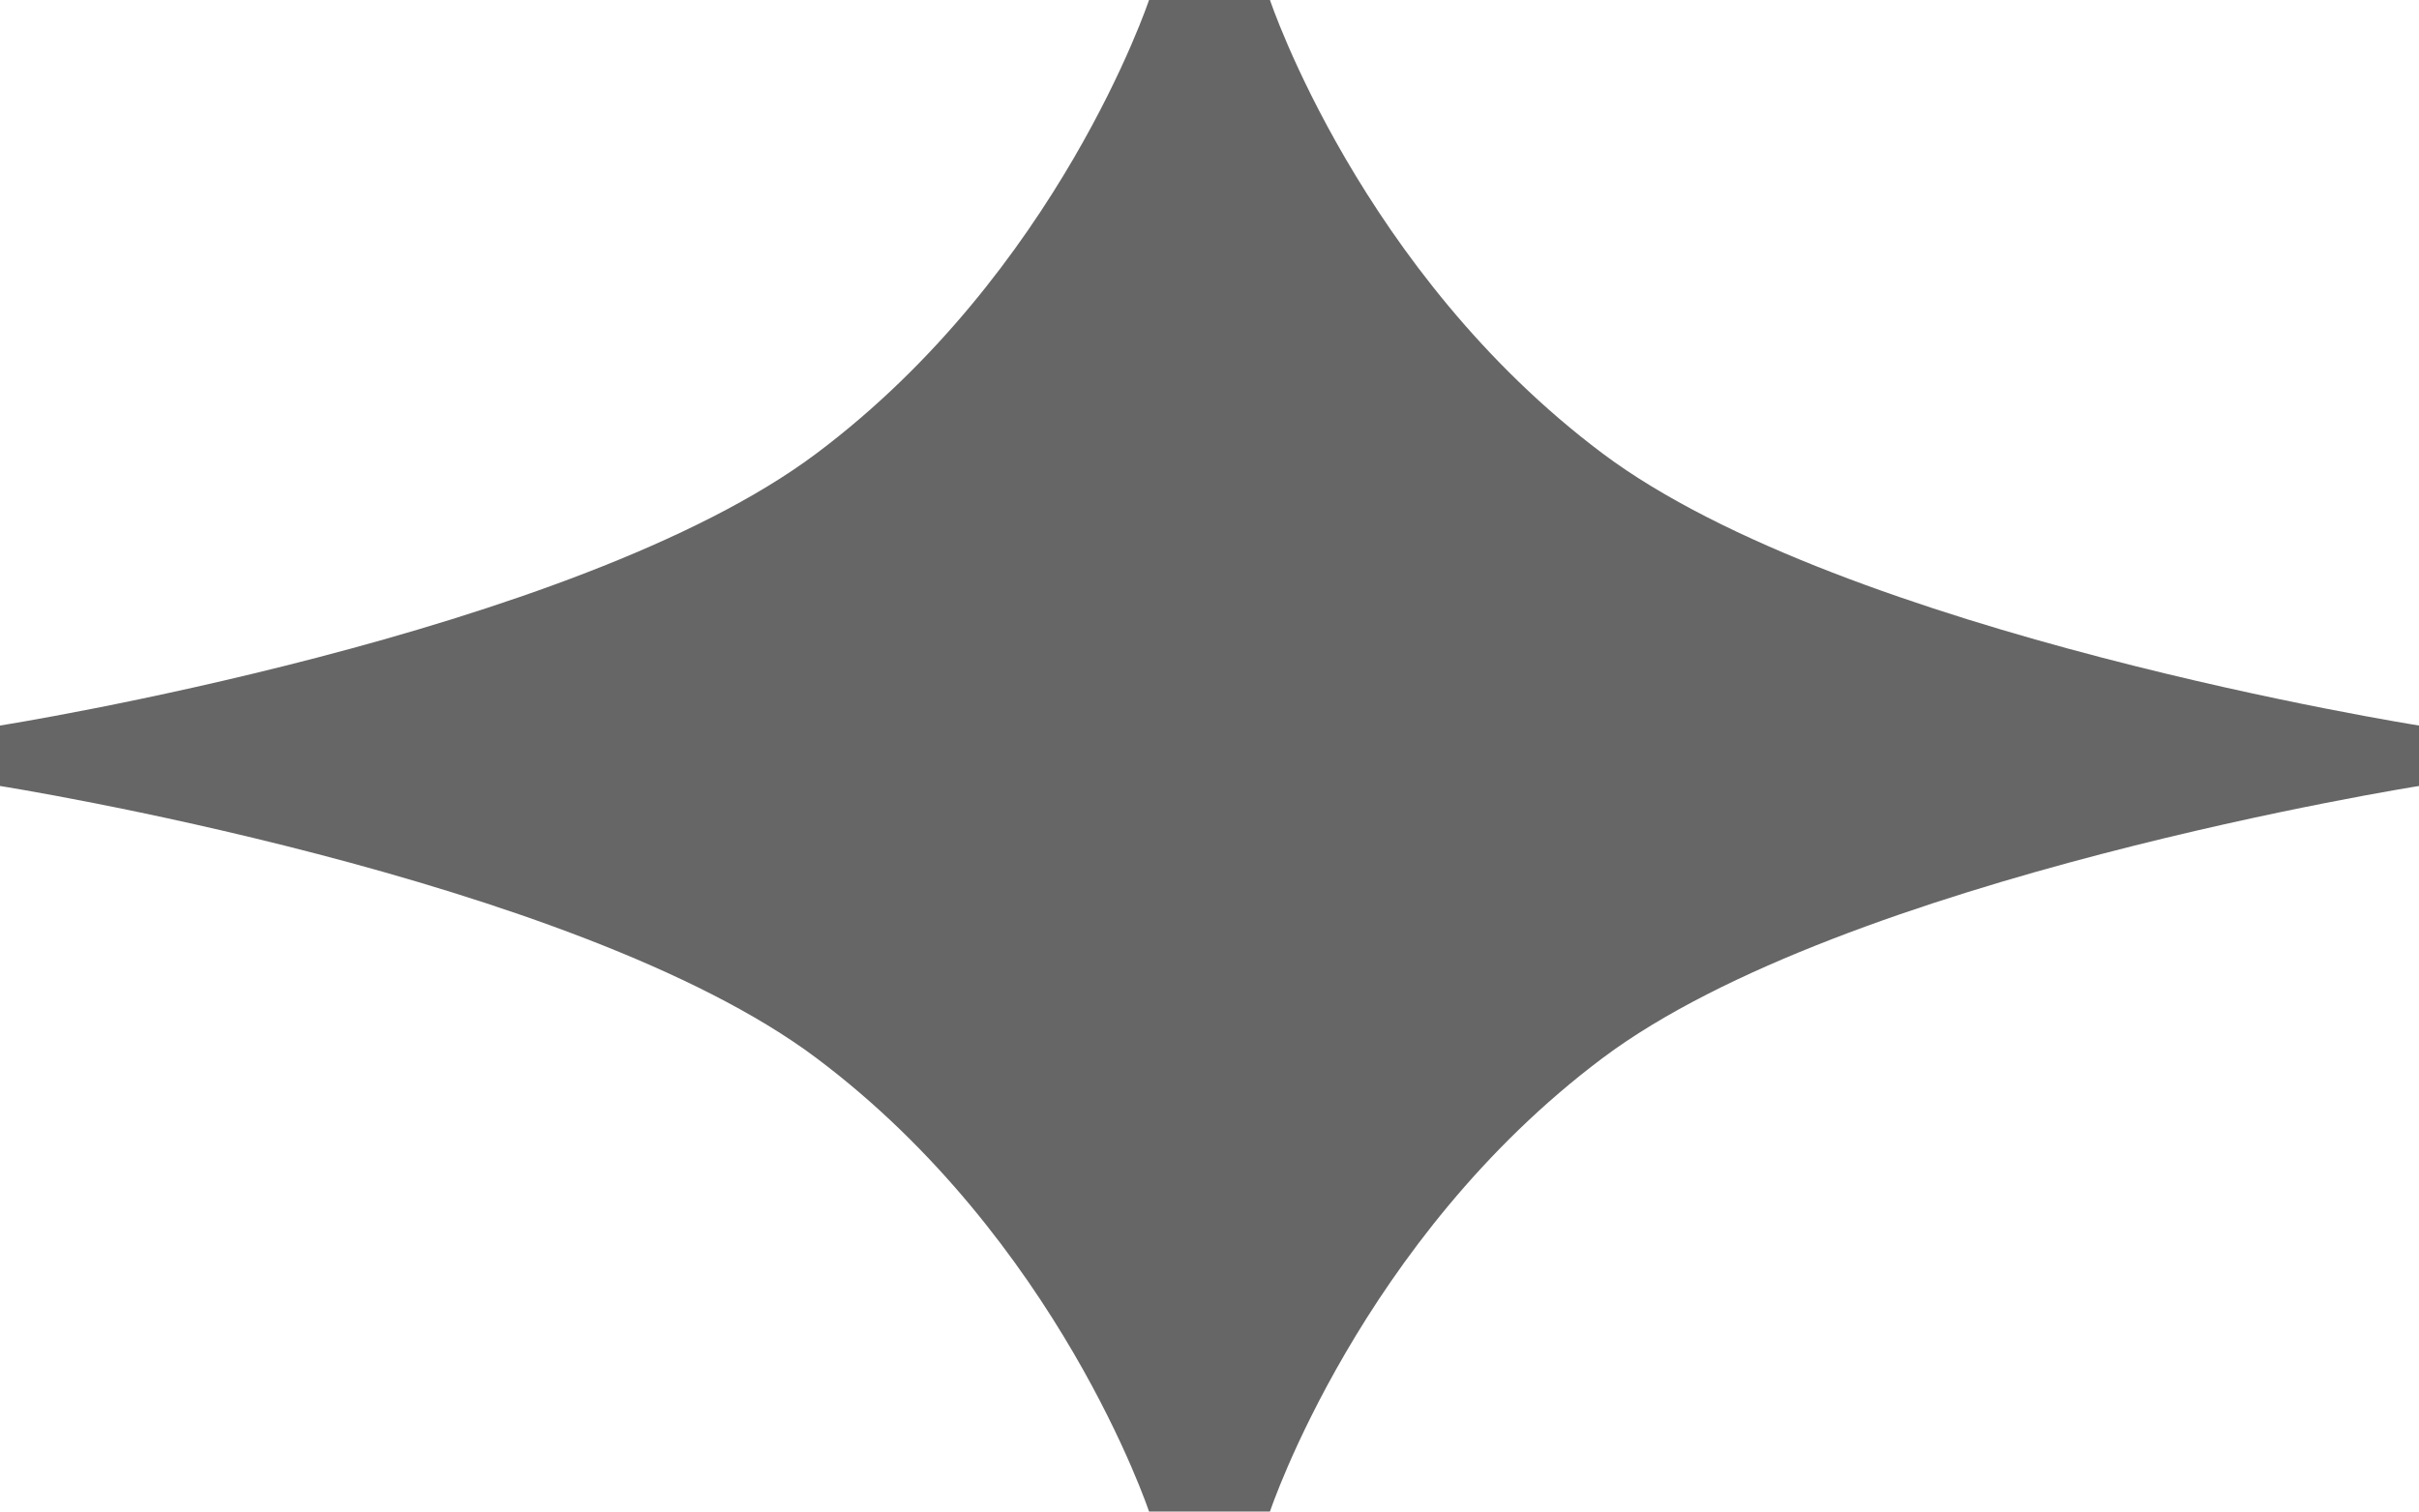
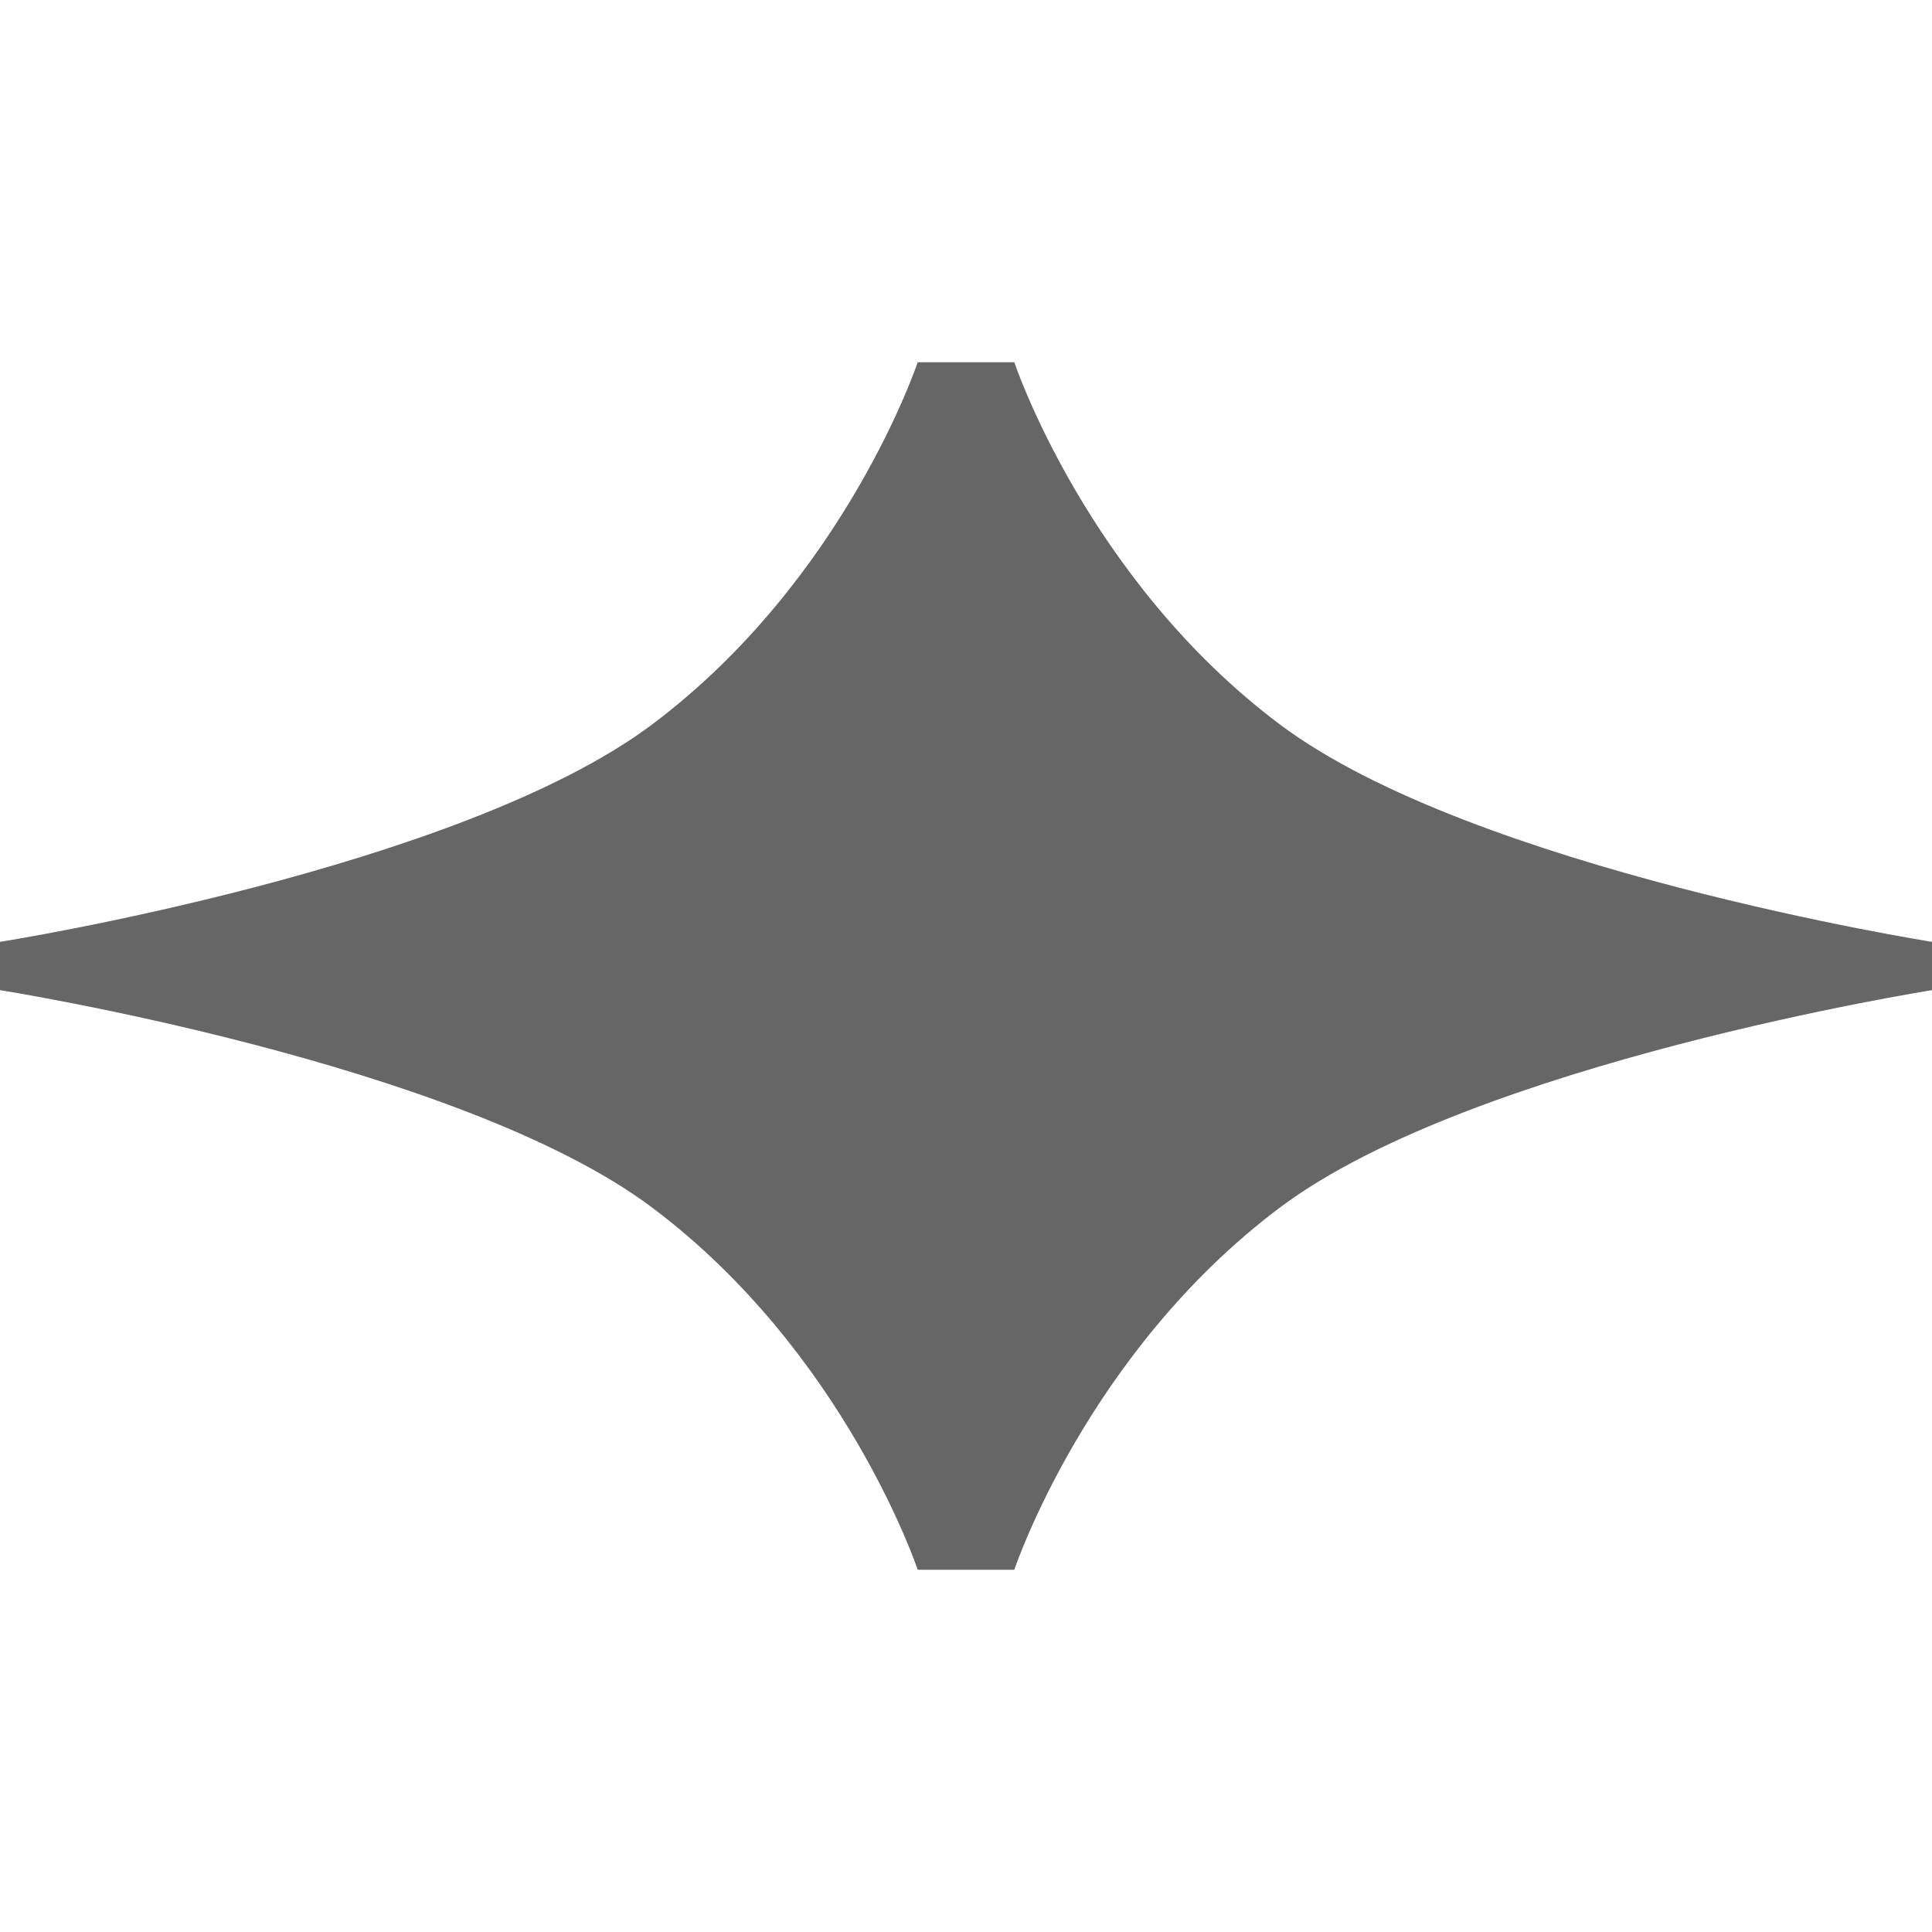
- <svg xmlns="http://www.w3.org/2000/svg" viewBox="0 0 400 250">
+ <svg xmlns="http://www.w3.org/2000/svg" viewBox="0 0 400 250" width="1em" height="1em">
  <defs>
    <style>.cls-1{fill:#666666;}</style>
  </defs>
  <path class="cls-1" d="M 200,0 h 10 c 0,0 15,45 55,75 c 40,30 135,45 135,45 v 10 c 0,0, -95,15 -135,45 c -40,30 -55,75 -55,75 h -20 c 0,0 -15,-45 -55,-75 c -40,-30 -135,-45 -135,-45 v -10 c 0,0, 95,-15 135,-45 c 40,-30 55,-75 55,-75" />
</svg>
